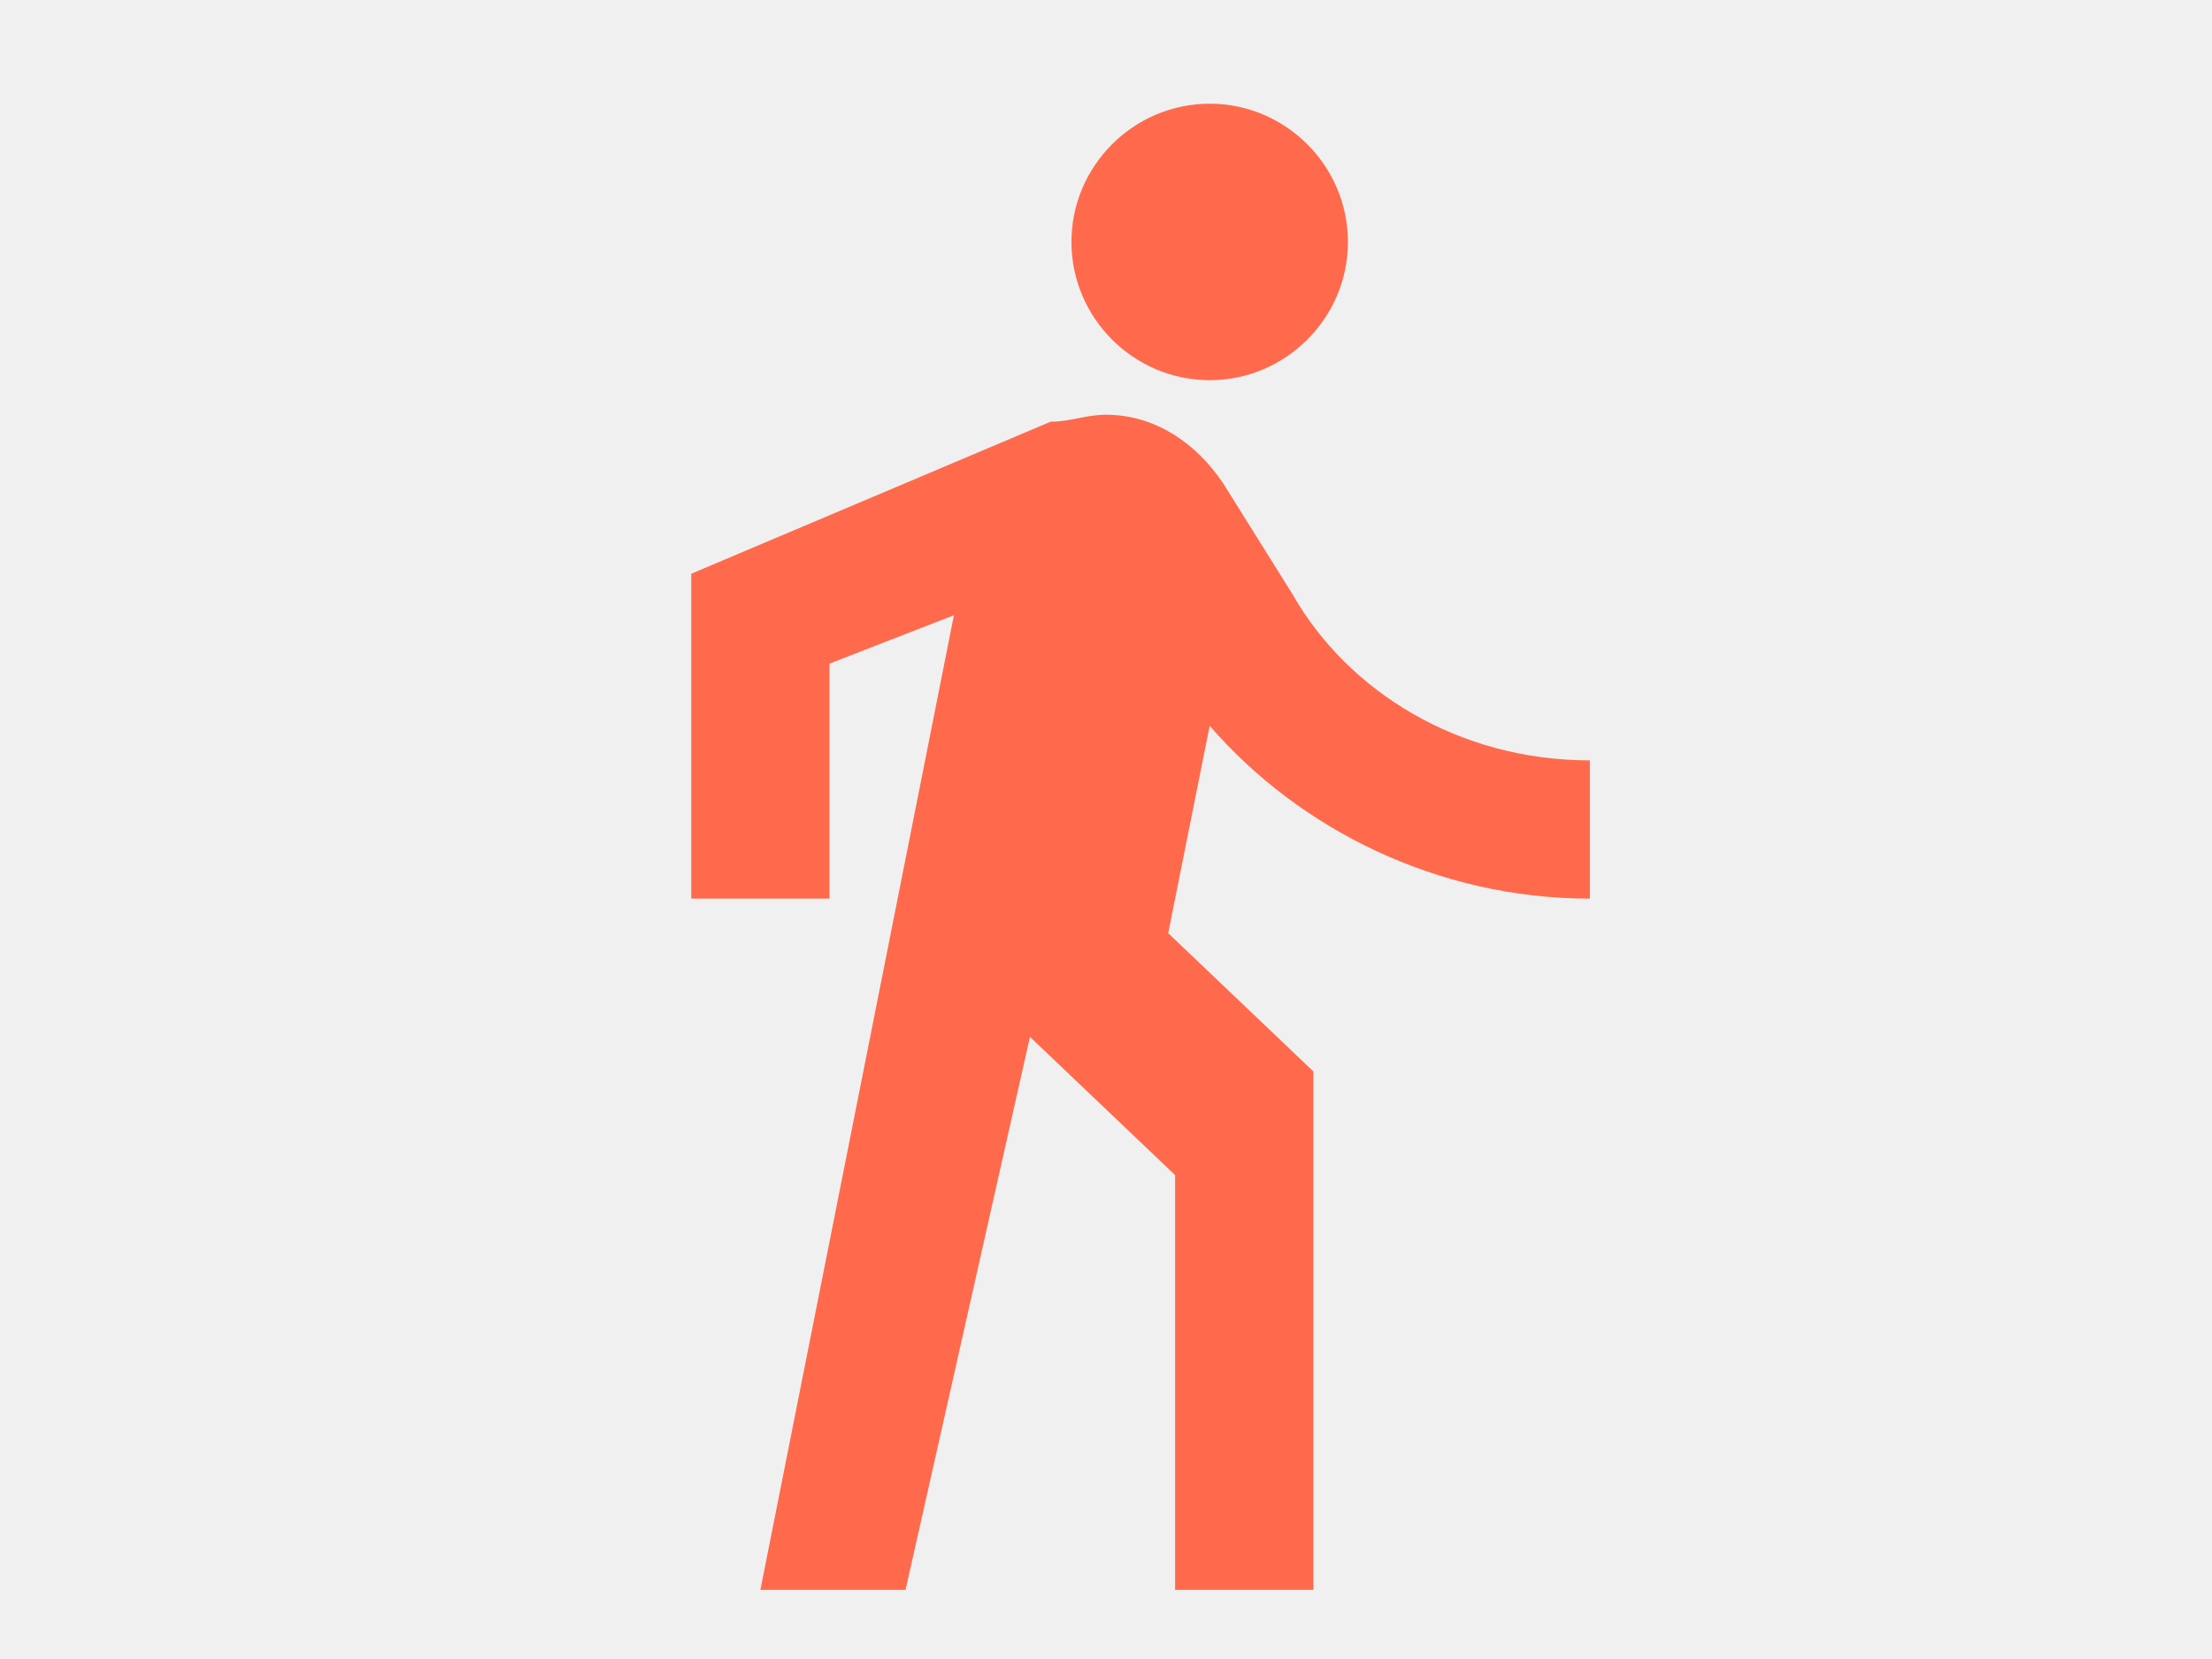
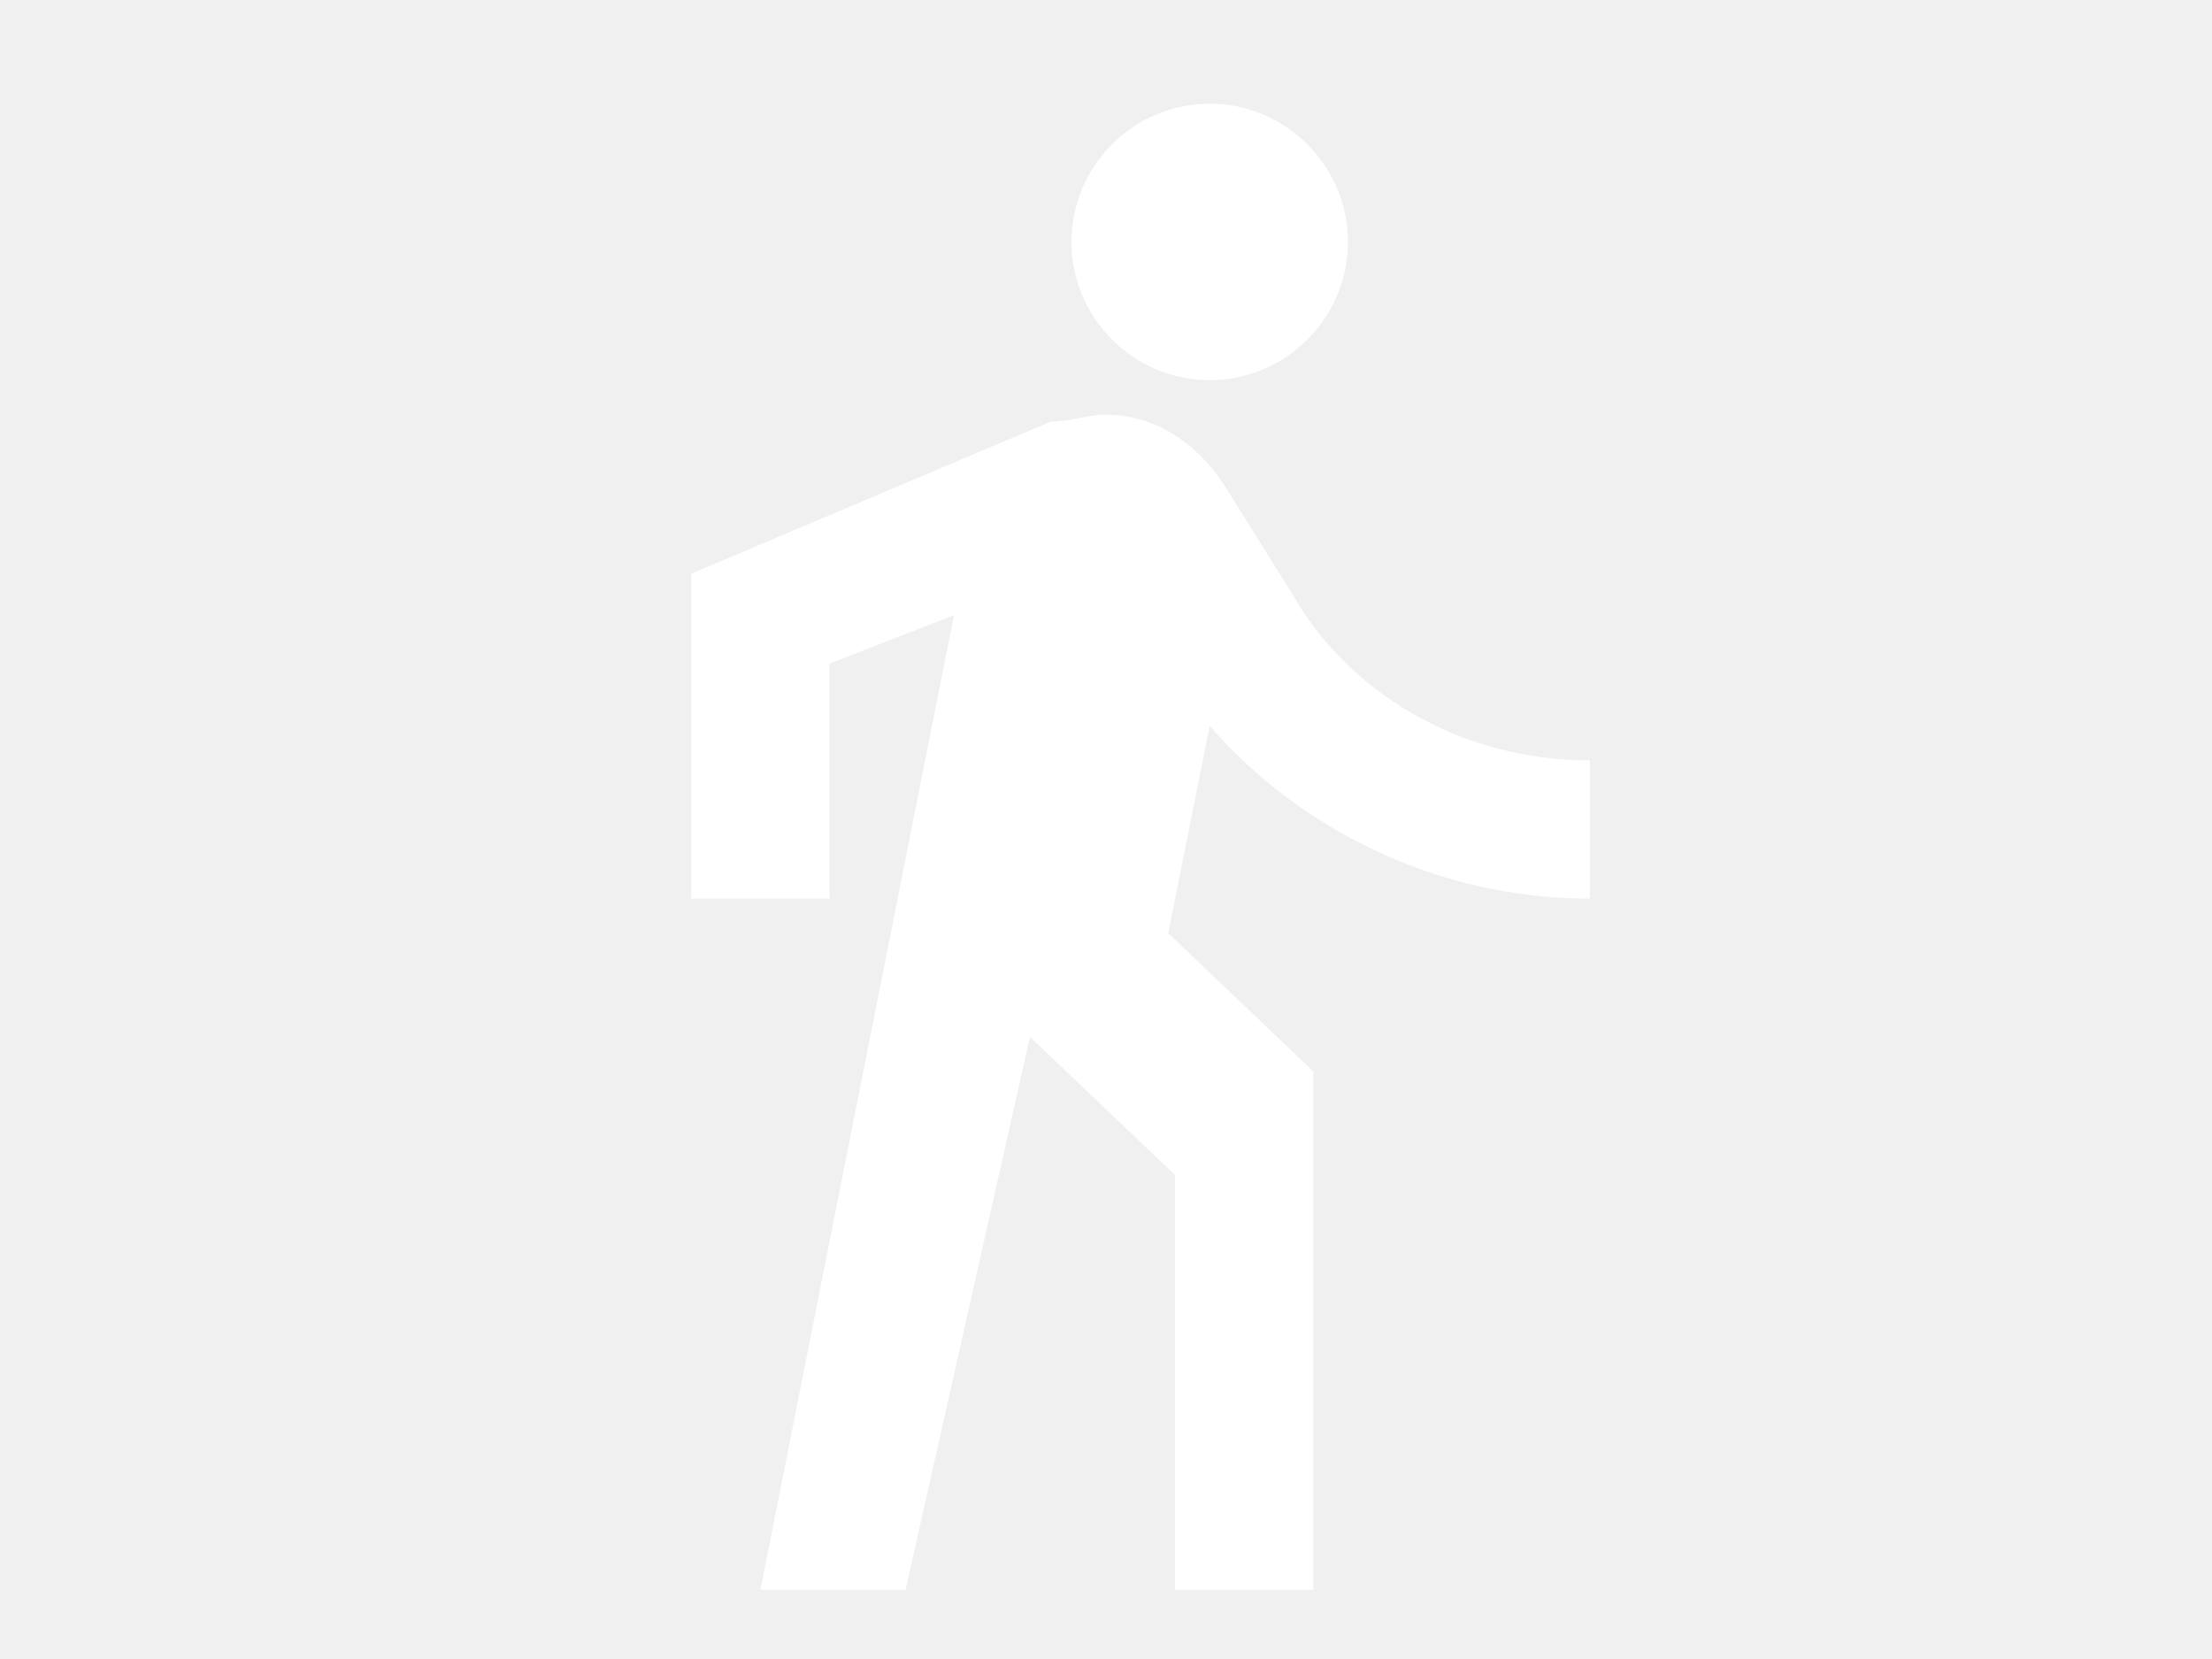
- <svg xmlns="http://www.w3.org/2000/svg" height="18px" viewBox="0 0 24 24" width="24px" fill="#FF6A4C">
+ <svg xmlns="http://www.w3.org/2000/svg" height="18px" viewBox="0 0 24 24" width="24px" fill="#FFF">
  <path d="M0 0h24v24H0z" fill="none" />
  <path d="M13.5 5.5c1.1 0 2-.9 2-2s-.9-2-2-2-2 .9-2 2 .9 2 2 2zM9.8 8.9L7 23h2.1l1.8-8 2.1 2v6h2v-7.5l-2.1-2 .6-3C14.8 12 16.8 13 19 13v-2c-1.9 0-3.5-1-4.3-2.4l-1-1.6c-.4-.6-1-1-1.7-1-.3 0-.5.1-.8.1L6 8.3V13h2V9.6l1.8-.7" />
</svg>
